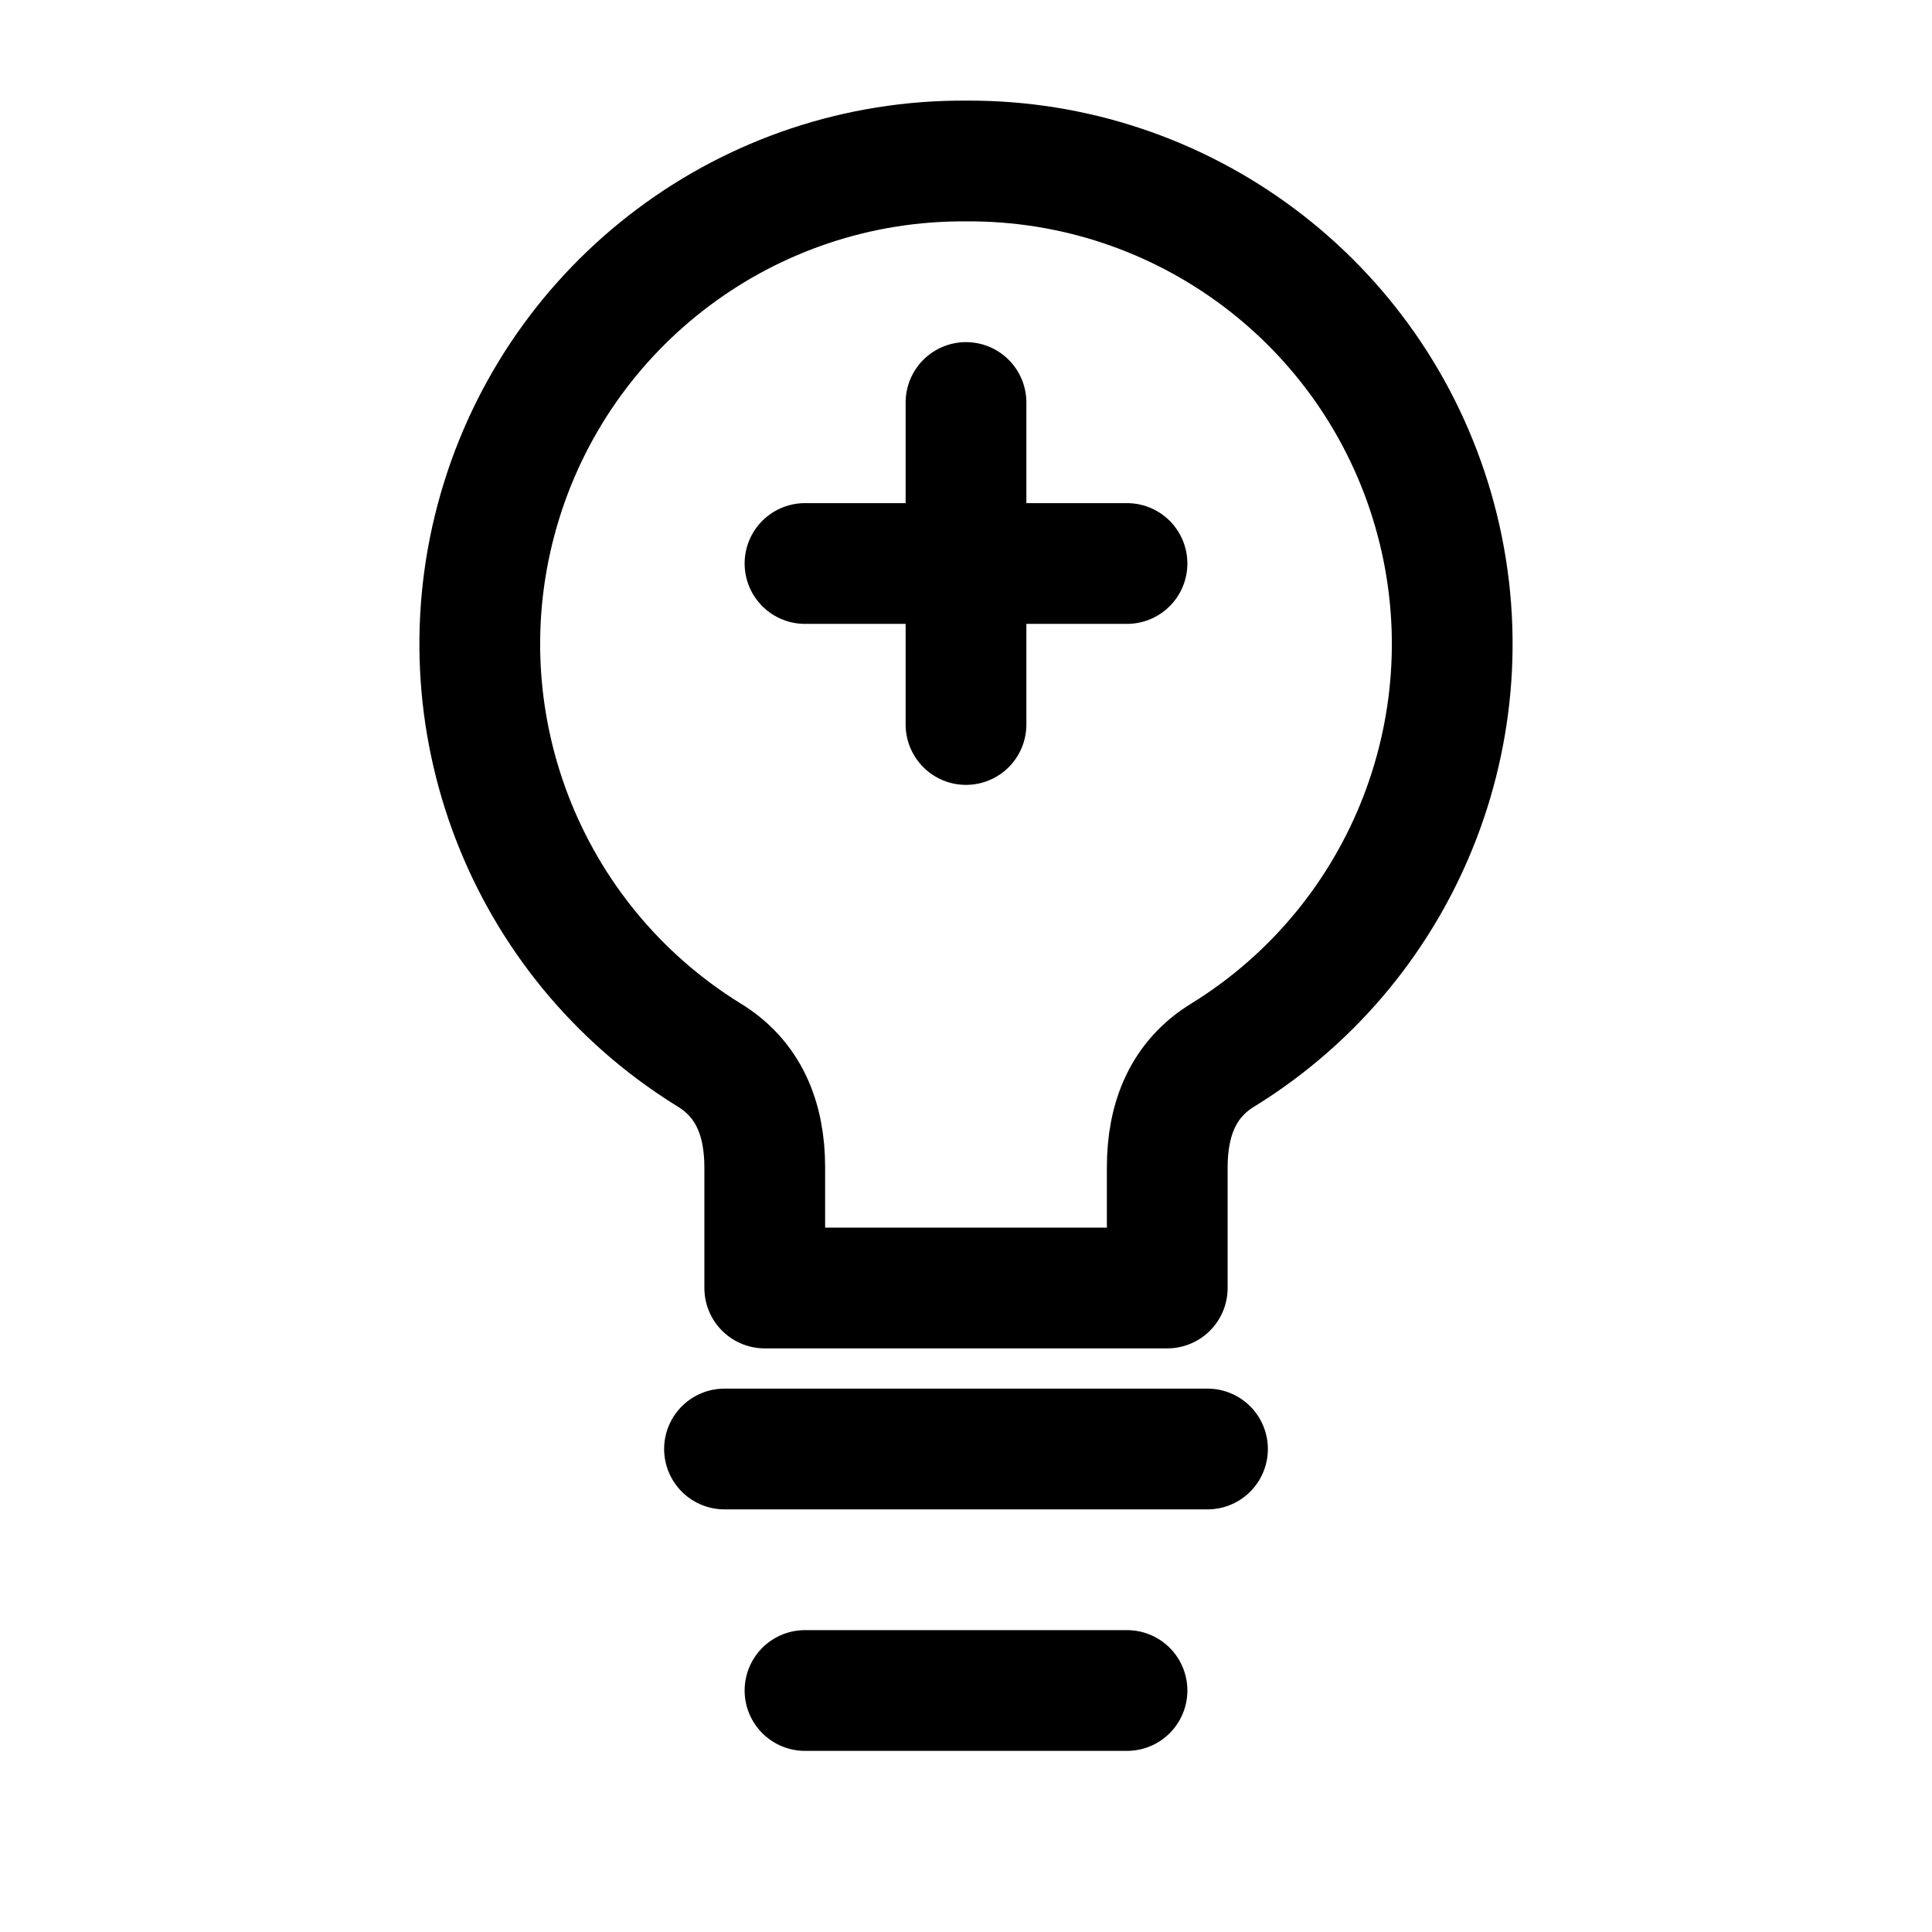
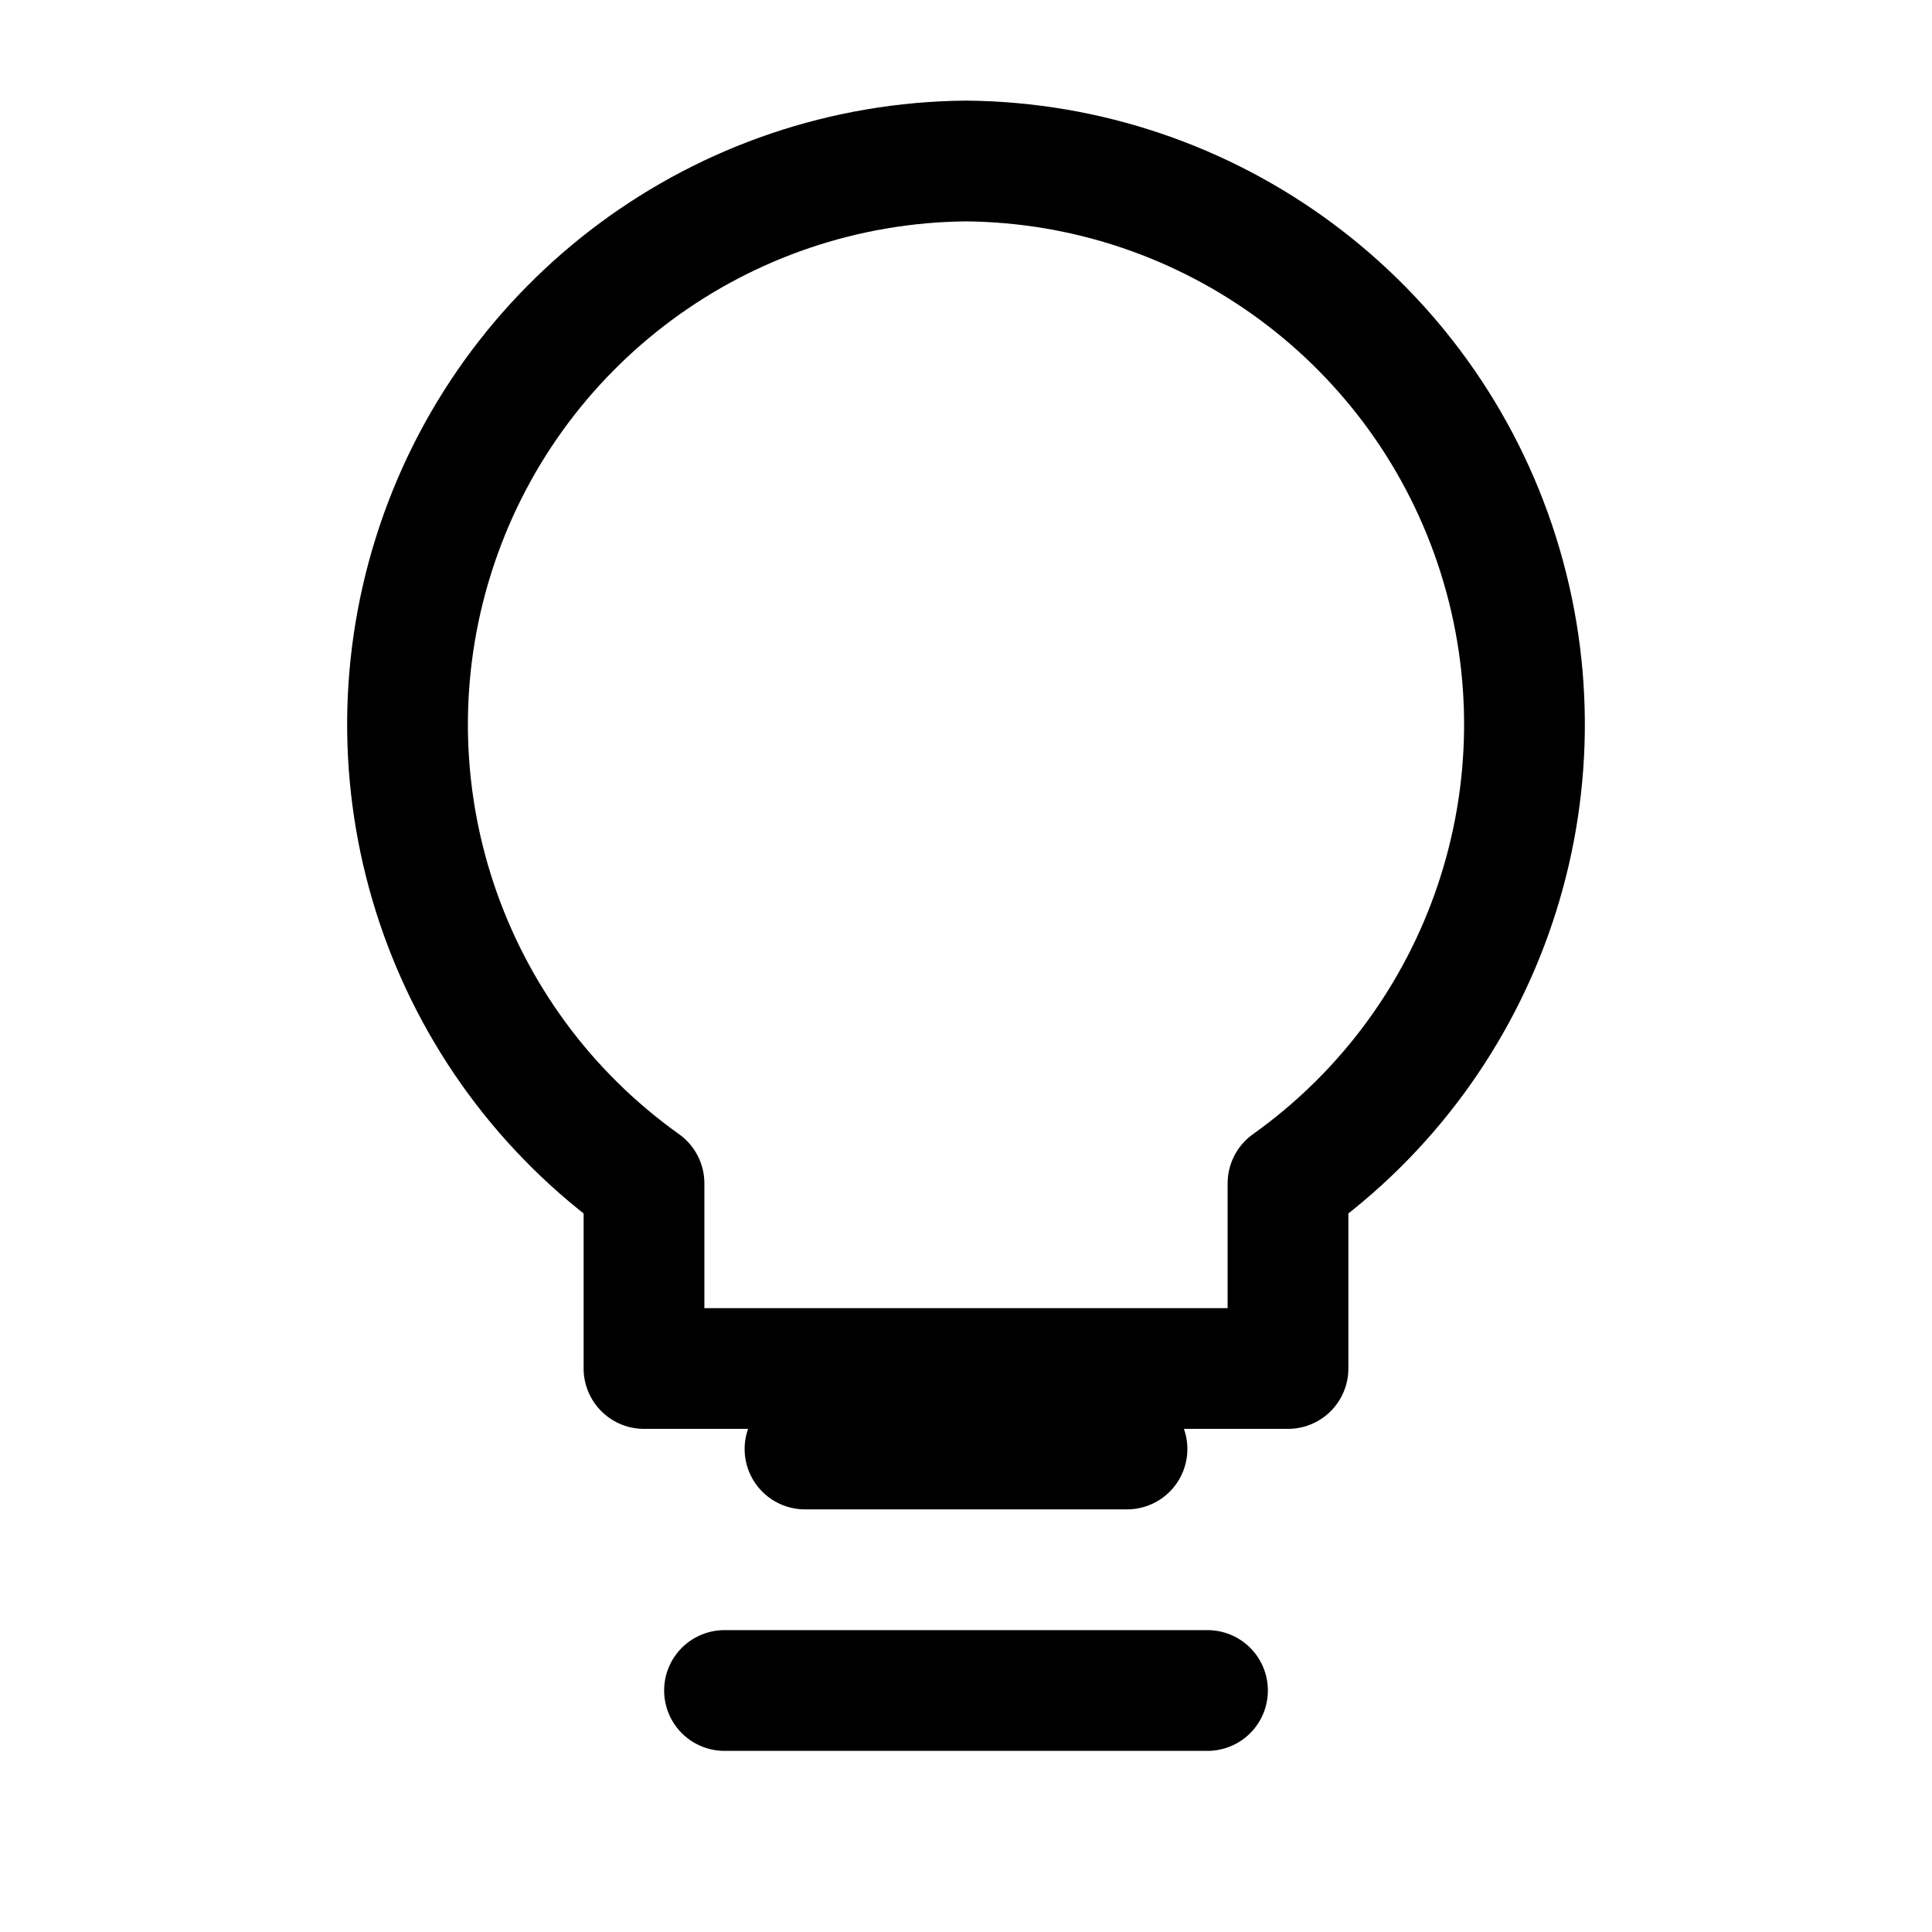
<svg xmlns="http://www.w3.org/2000/svg" width="24" height="24" viewBox="0 0 24 24" fill="none" stroke="currentColor" stroke-width="1.5" stroke-linecap="round" stroke-linejoin="round">
-   <path d="M12 2a6 6 0 00-3.2 11.1c.5.3.7.8.7 1.4V16h5v-1.5c0-.6.2-1.1.7-1.4A6 6 0 0012 2z" />
-   <line x1="9" y1="18" x2="15" y2="18" />
-   <line x1="10" y1="21" x2="14" y2="21" />
-   <line x1="12" y1="5" x2="12" y2="9" />
-   <line x1="10" y1="7" x2="14" y2="7" />
+   <path d="M9 21h6M10 18h4M12 2a7 7 0 014 12.7V17H8v-2.3A7 7 0 0112 2z" />
</svg>
